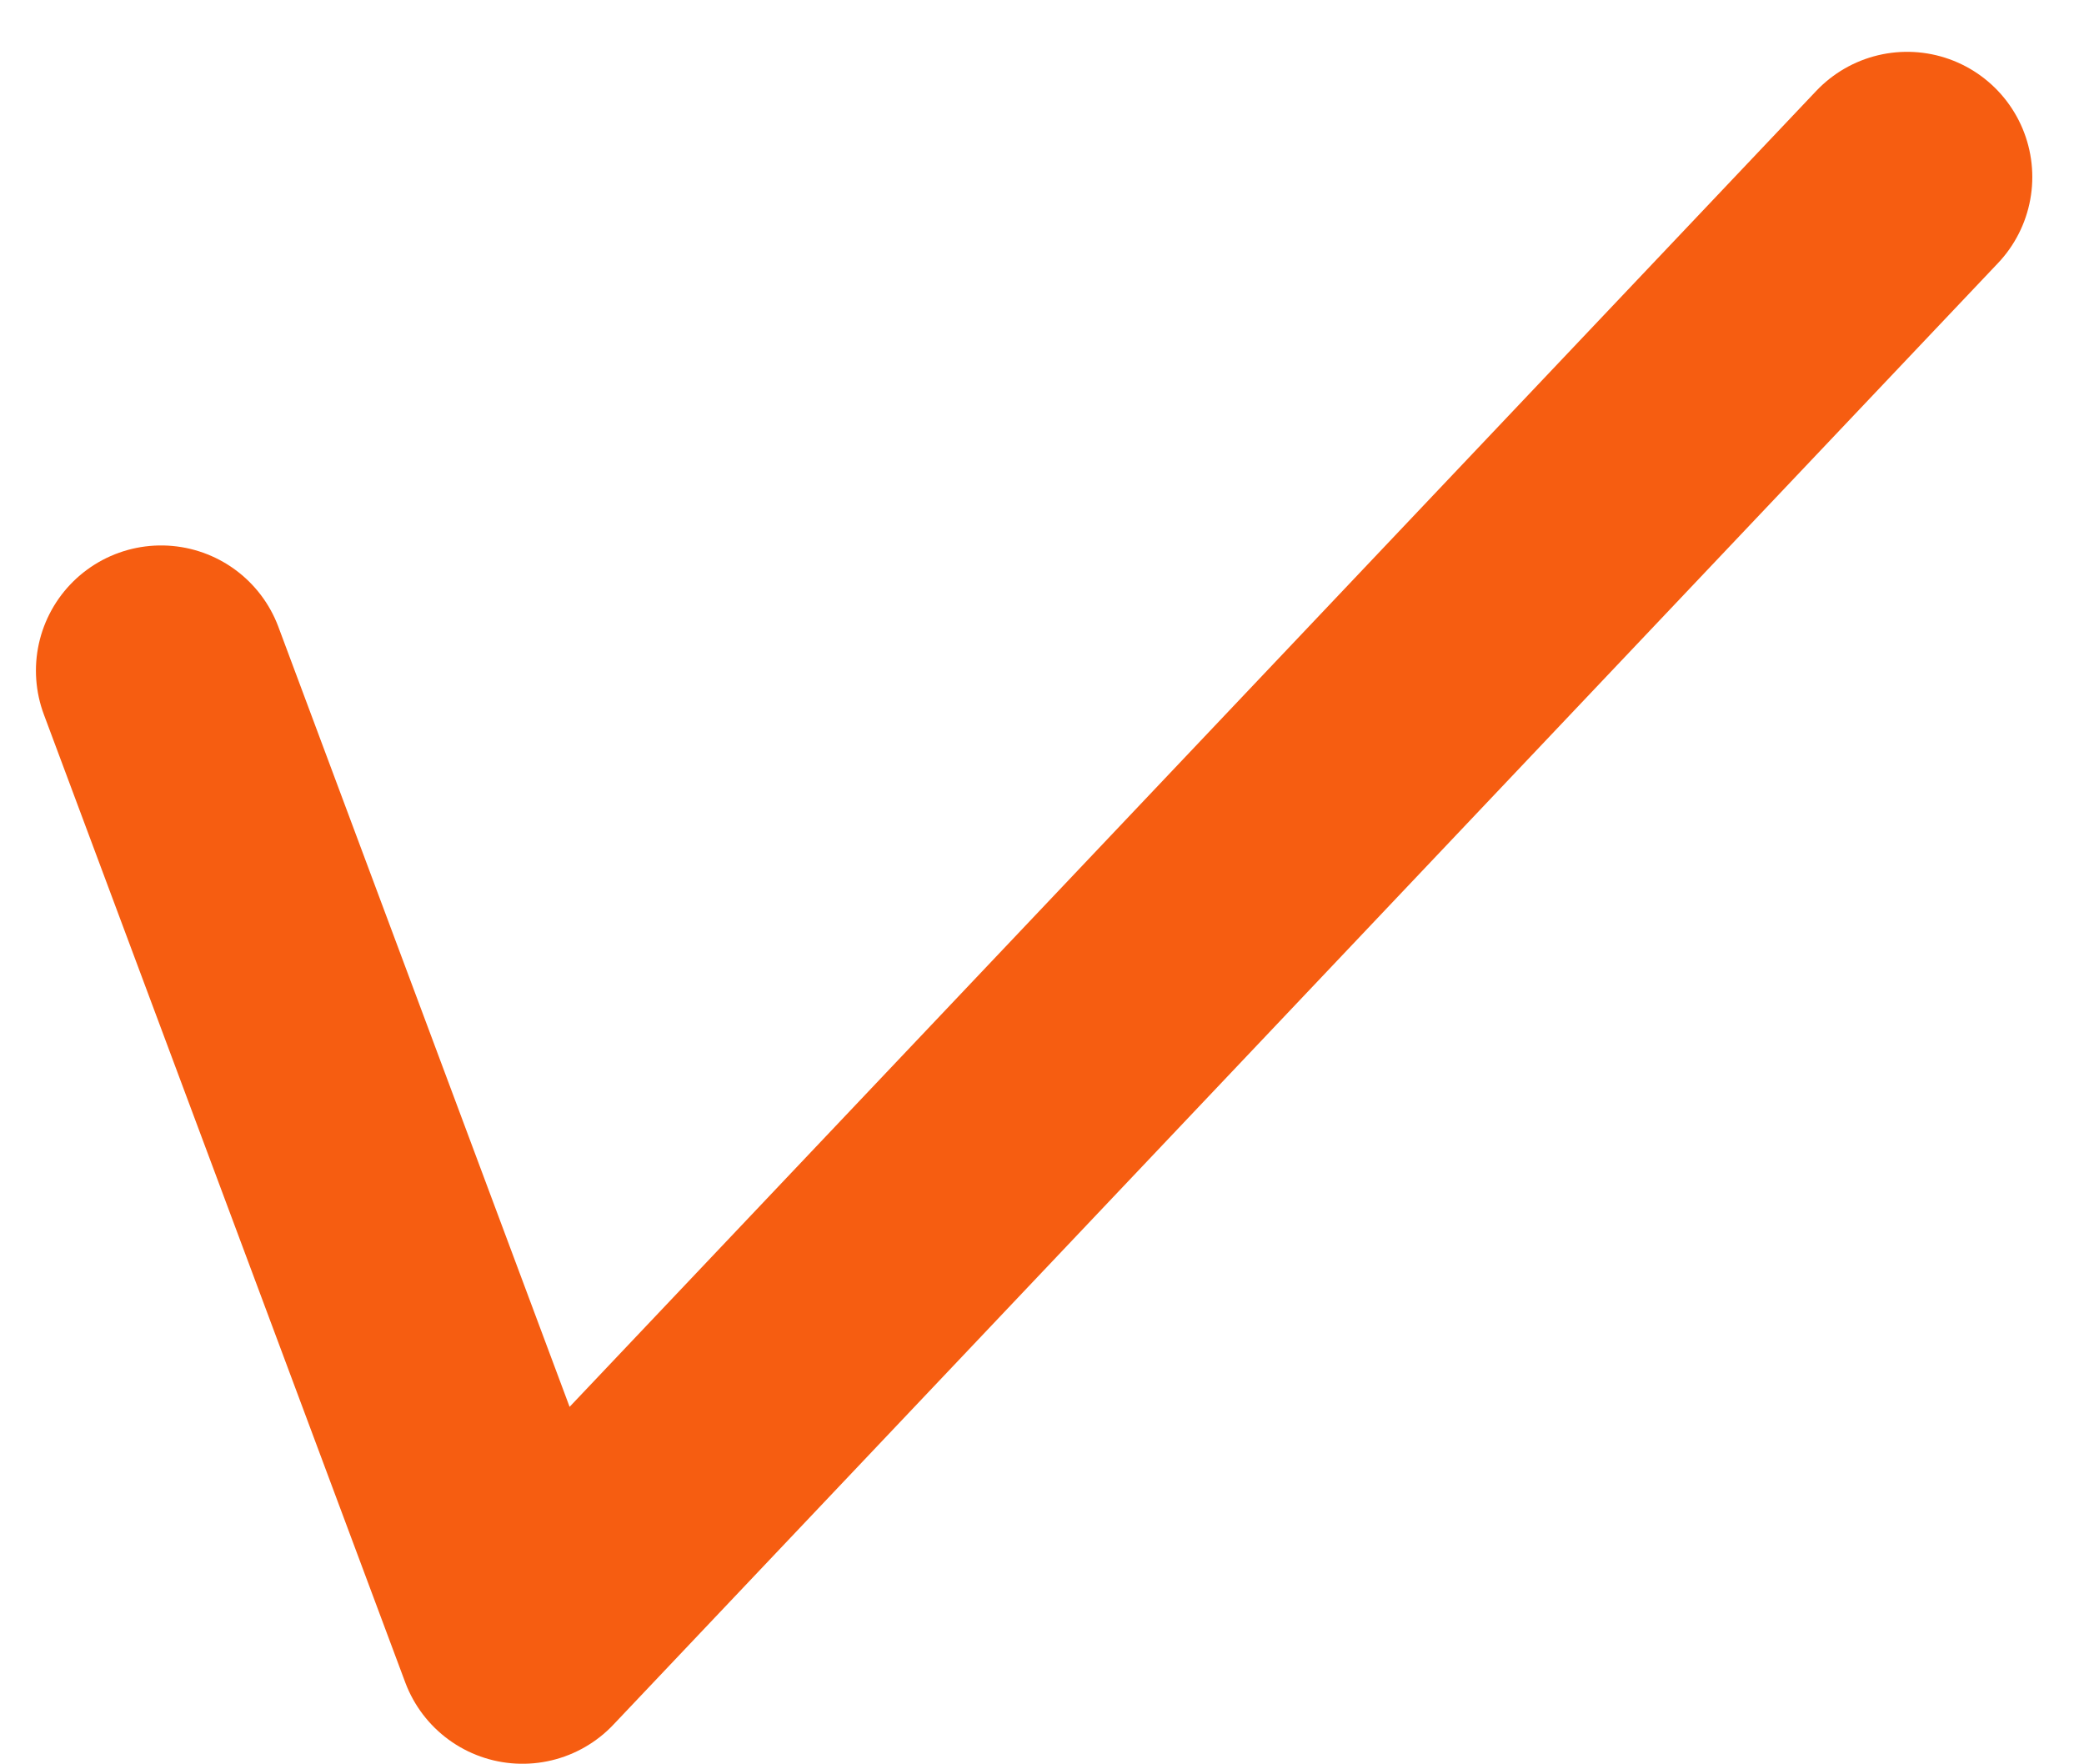
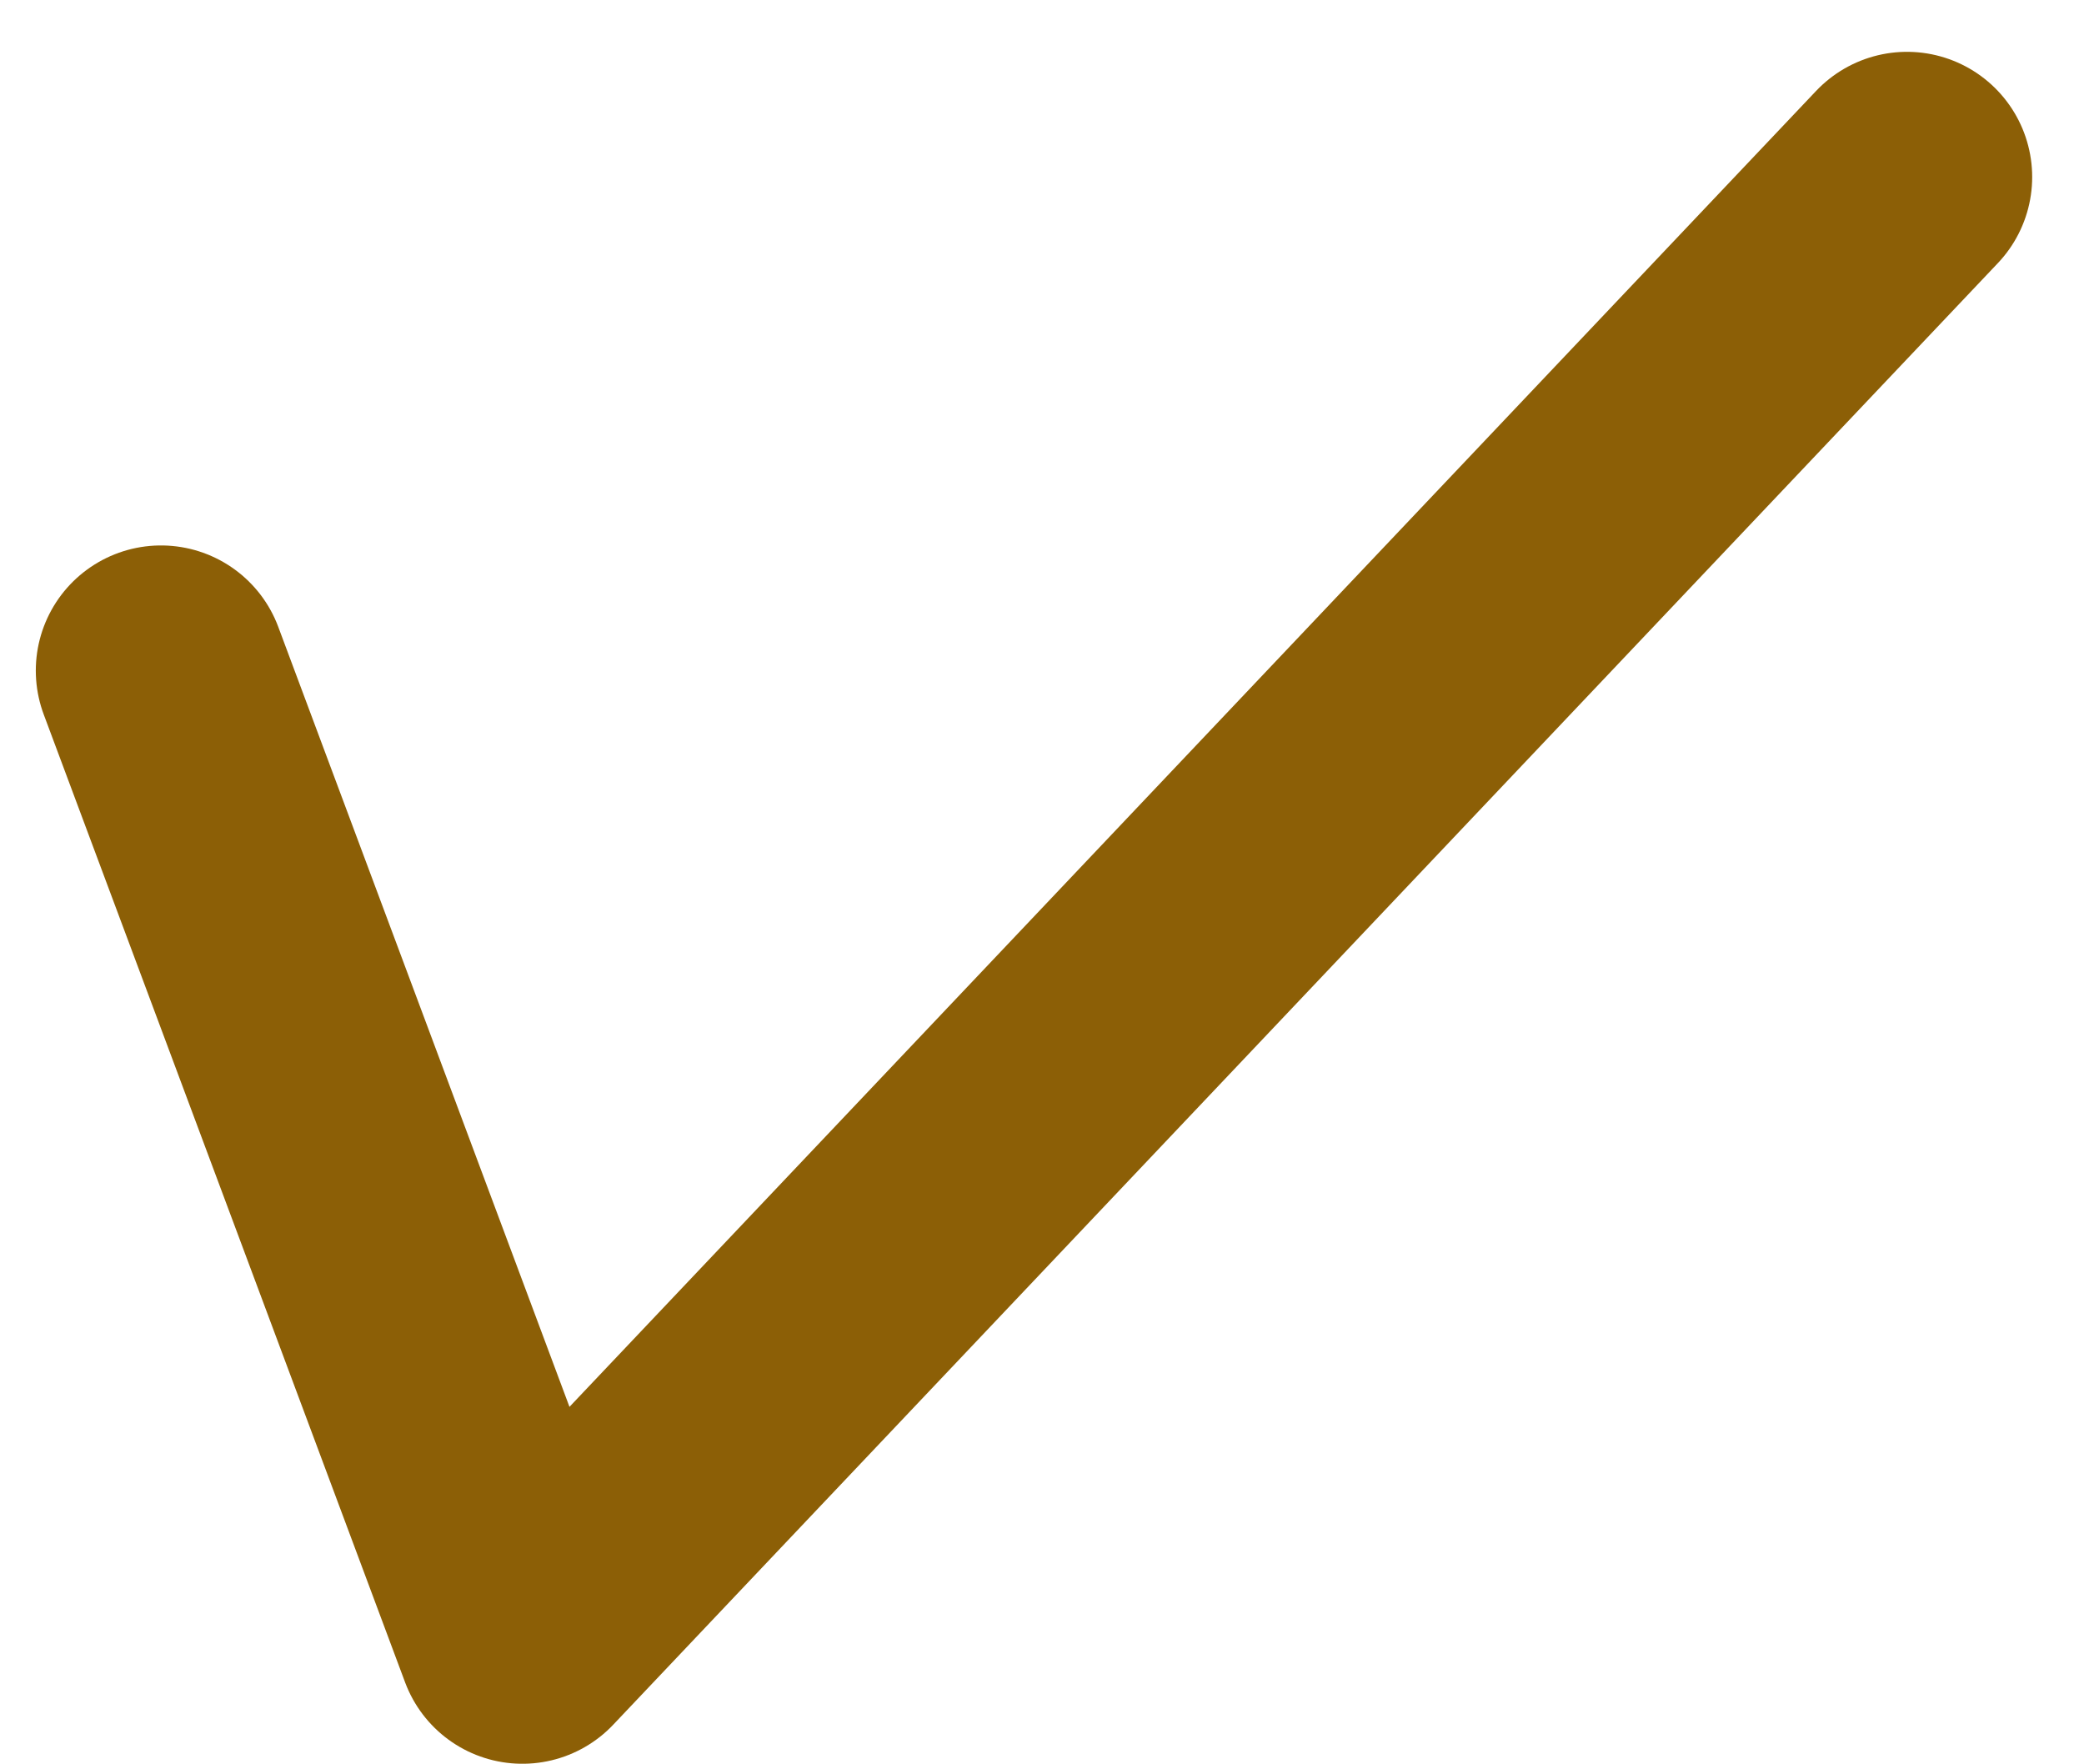
<svg xmlns="http://www.w3.org/2000/svg" width="16.648" height="14.089" viewBox="0 0 16.648 14.089">
-   <path id="checked" d="M341.616,20l2.887,7.732,11.061-11.675" transform="translate(-340.329 -14.643)" fill="none" stroke="#f65d11" stroke-linecap="round" stroke-linejoin="round" stroke-width="2" />
+   <path id="路径_83174" data-name="路径 83174" d="M341.616,20l2.887,7.732,11.061-11.675" transform="translate(-340.33 -14.643)" fill="none" stroke="#8c5f06" stroke-linecap="round" stroke-linejoin="round" stroke-width="2" />
</svg>
